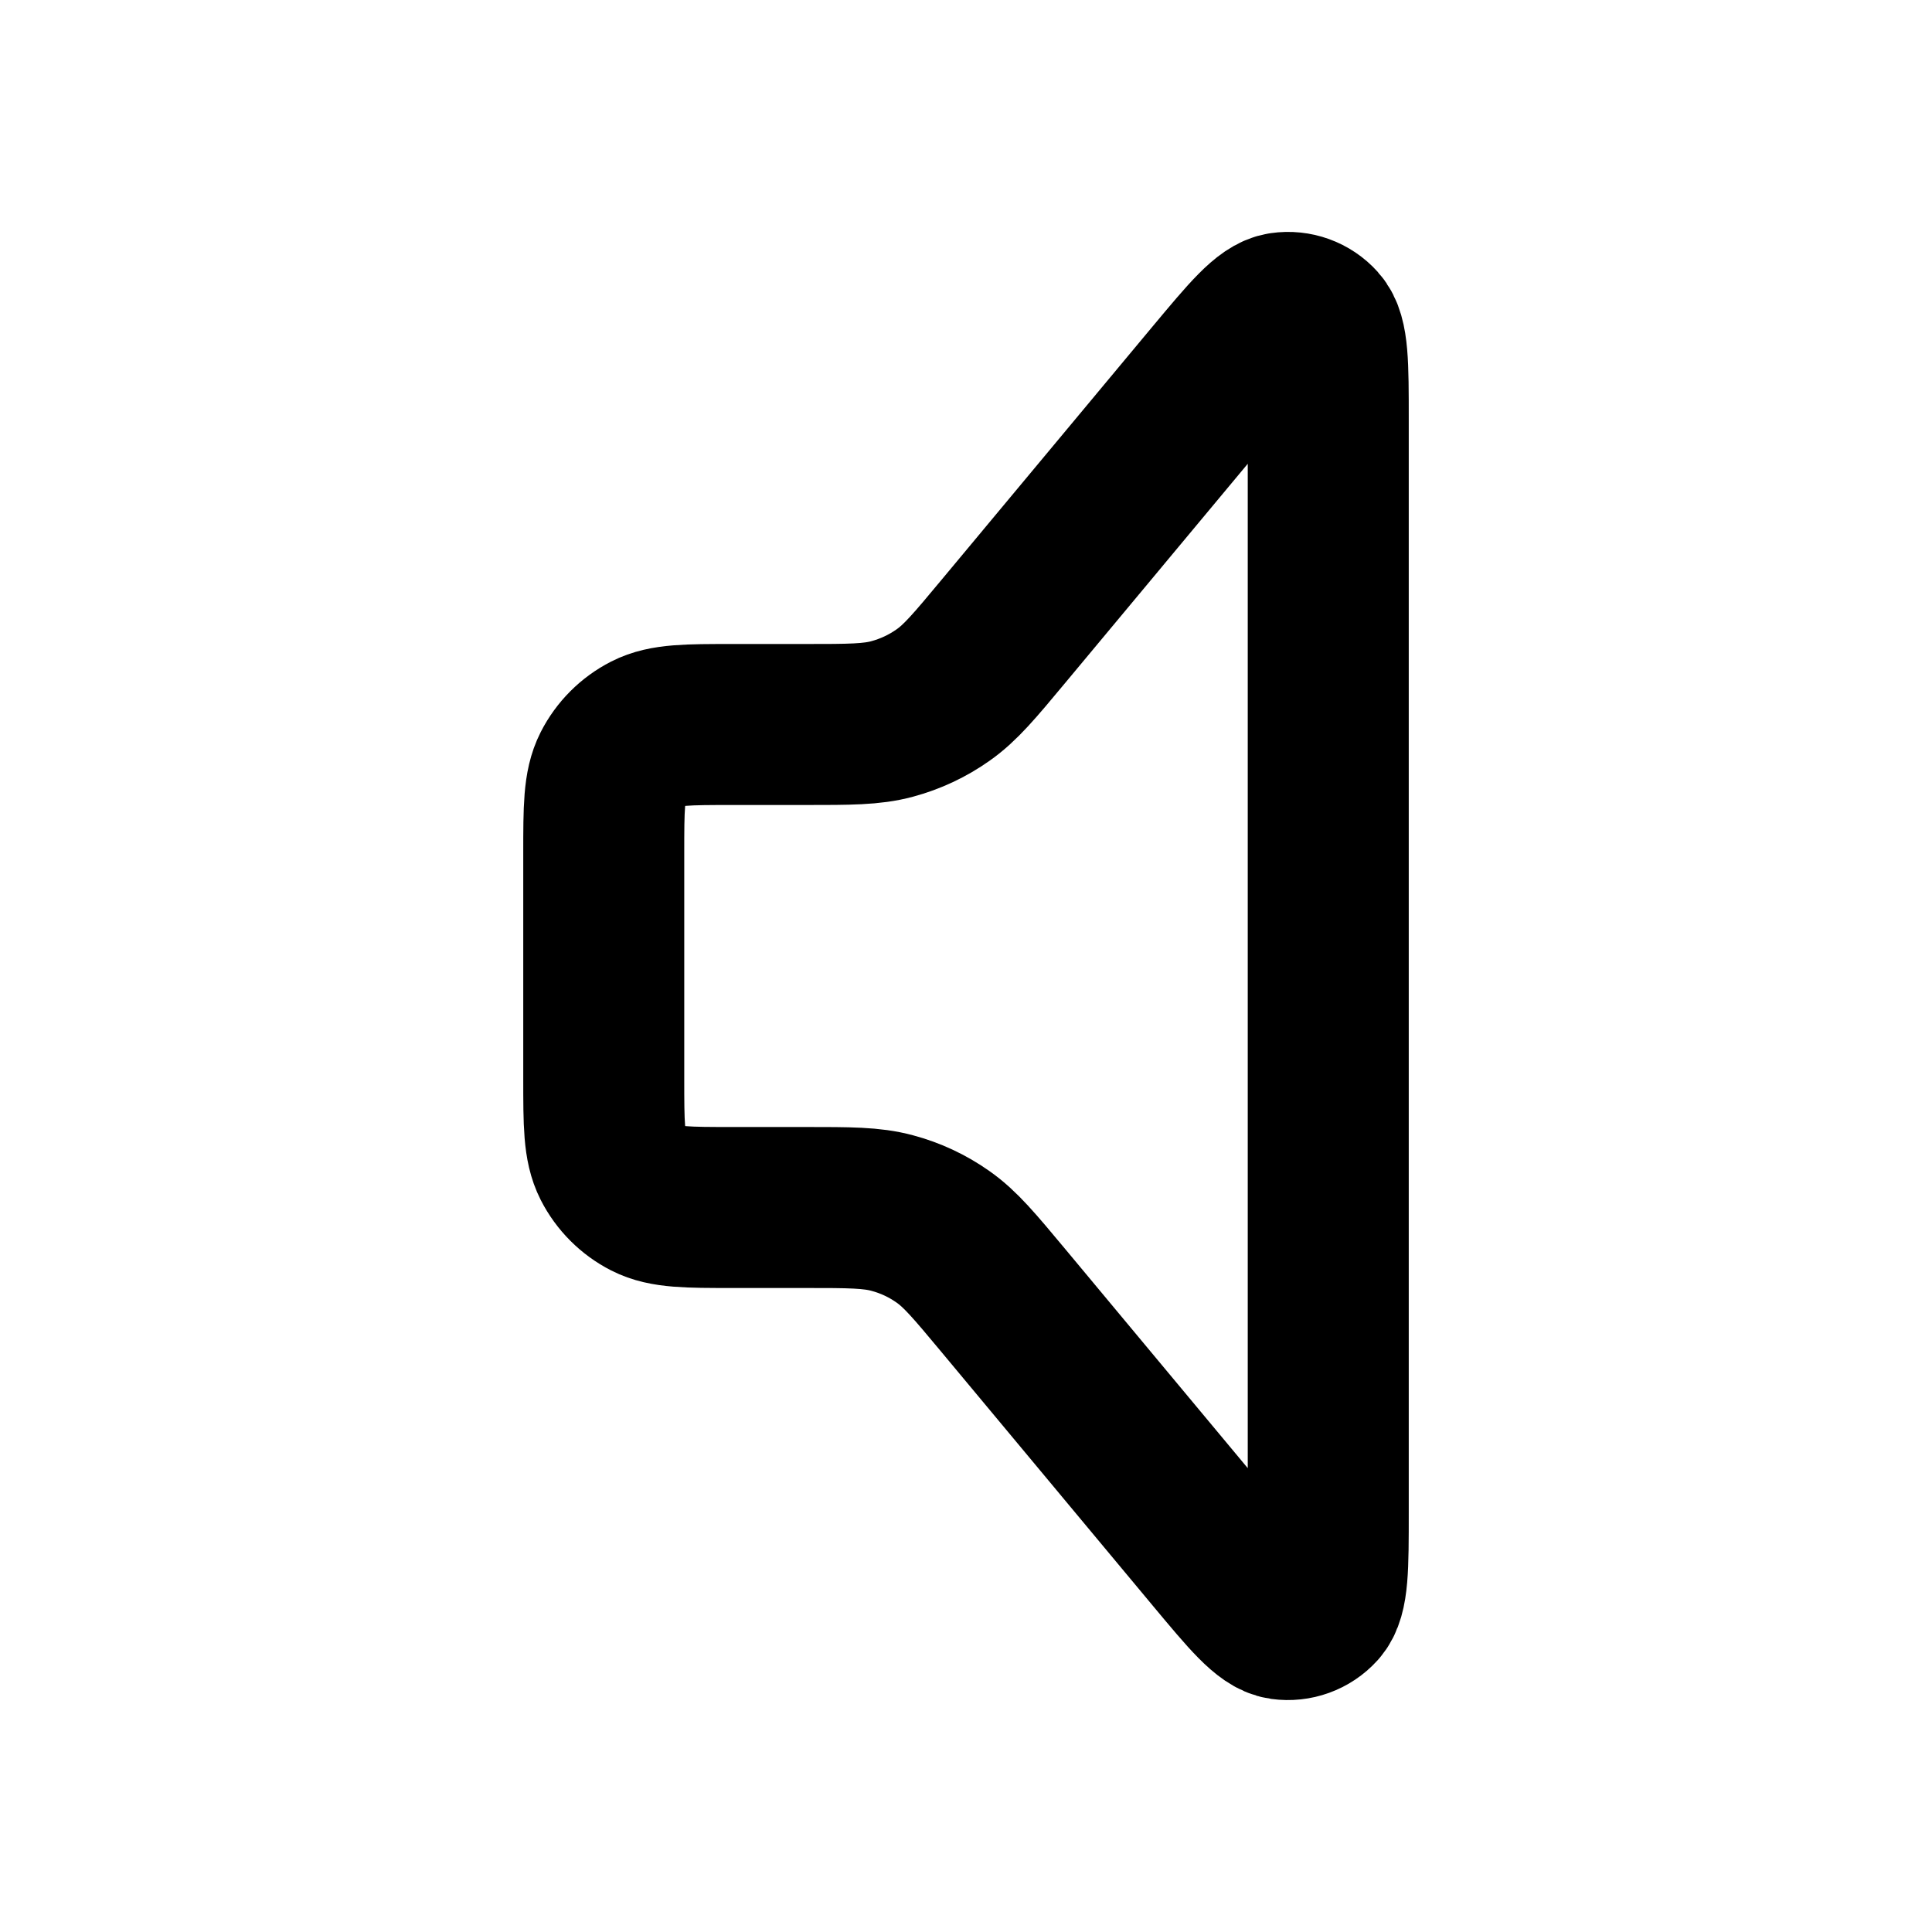
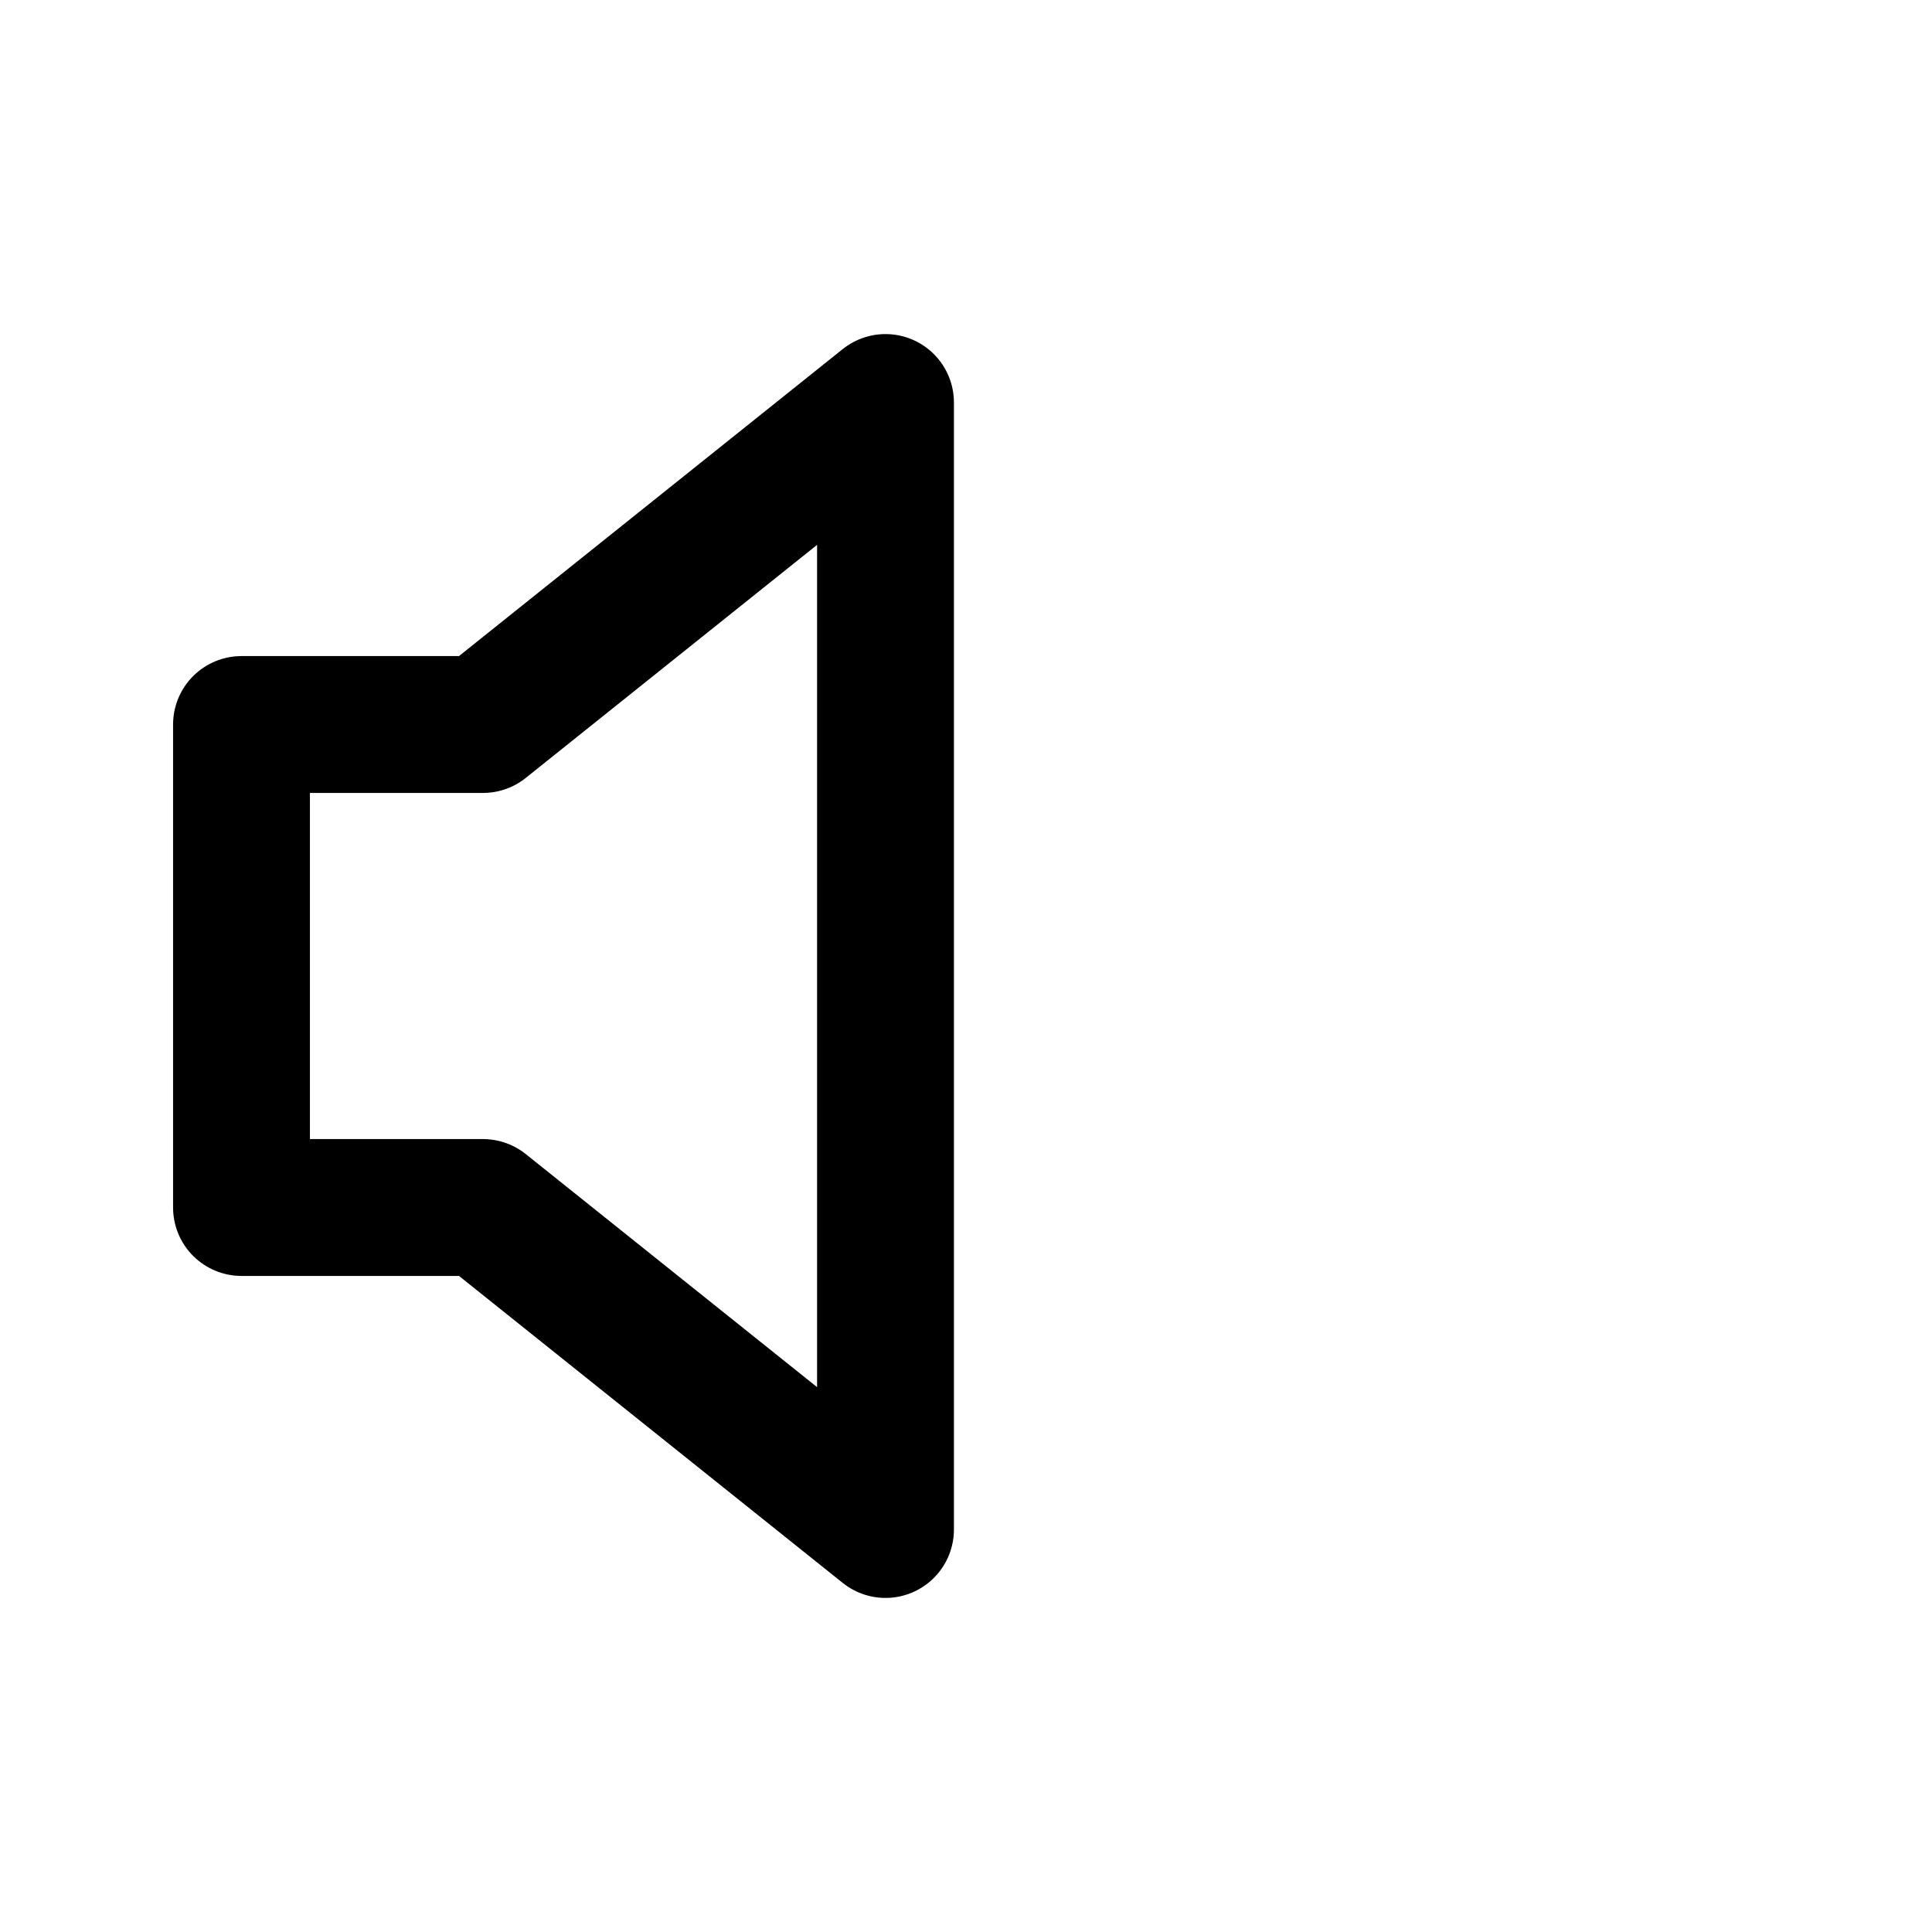
- <svg xmlns="http://www.w3.org/2000/svg" width="800px" height="800px" viewBox="0 0 24 24" fill="none">
-   <path d="M10.001 9H9.1C8.54 9 8.26 9 8.046 9.109C7.858 9.205 7.705 9.358 7.609 9.546C7.5 9.76 7.5 10.04 7.5 10.6V13.4C7.5 13.96 7.5 14.24 7.609 14.454C7.705 14.642 7.858 14.795 8.046 14.891C8.26 15 8.54 15 9.1 15H10.001C10.552 15 10.828 15 11.083 15.069C11.309 15.129 11.523 15.229 11.714 15.364C11.931 15.516 12.107 15.728 12.46 16.151L15.085 19.302C15.521 19.825 15.739 20.087 15.929 20.114C16.094 20.137 16.26 20.077 16.371 19.954C16.5 19.811 16.5 19.471 16.5 18.79V5.209C16.5 4.529 16.5 4.189 16.371 4.046C16.26 3.922 16.094 3.862 15.929 3.886C15.739 3.913 15.521 4.175 15.085 4.697L12.46 7.848C12.107 8.272 11.931 8.483 11.714 8.635C11.523 8.77 11.309 8.87 11.083 8.931C10.828 9 10.552 9 10.001 9Z" stroke="currentColor" stroke-width="2" stroke-linecap="round" stroke-linejoin="round" />
+ <svg xmlns="http://www.w3.org/2000/svg" viewBox="0 0 24 24">
+   <g fill="none" stroke="currentColor" stroke-width="1.7" stroke-linecap="round" stroke-linejoin="round">
+     <path d="M11 5 6 9H3v6h3l5 4V5Z" />
+   </g>
</svg>
